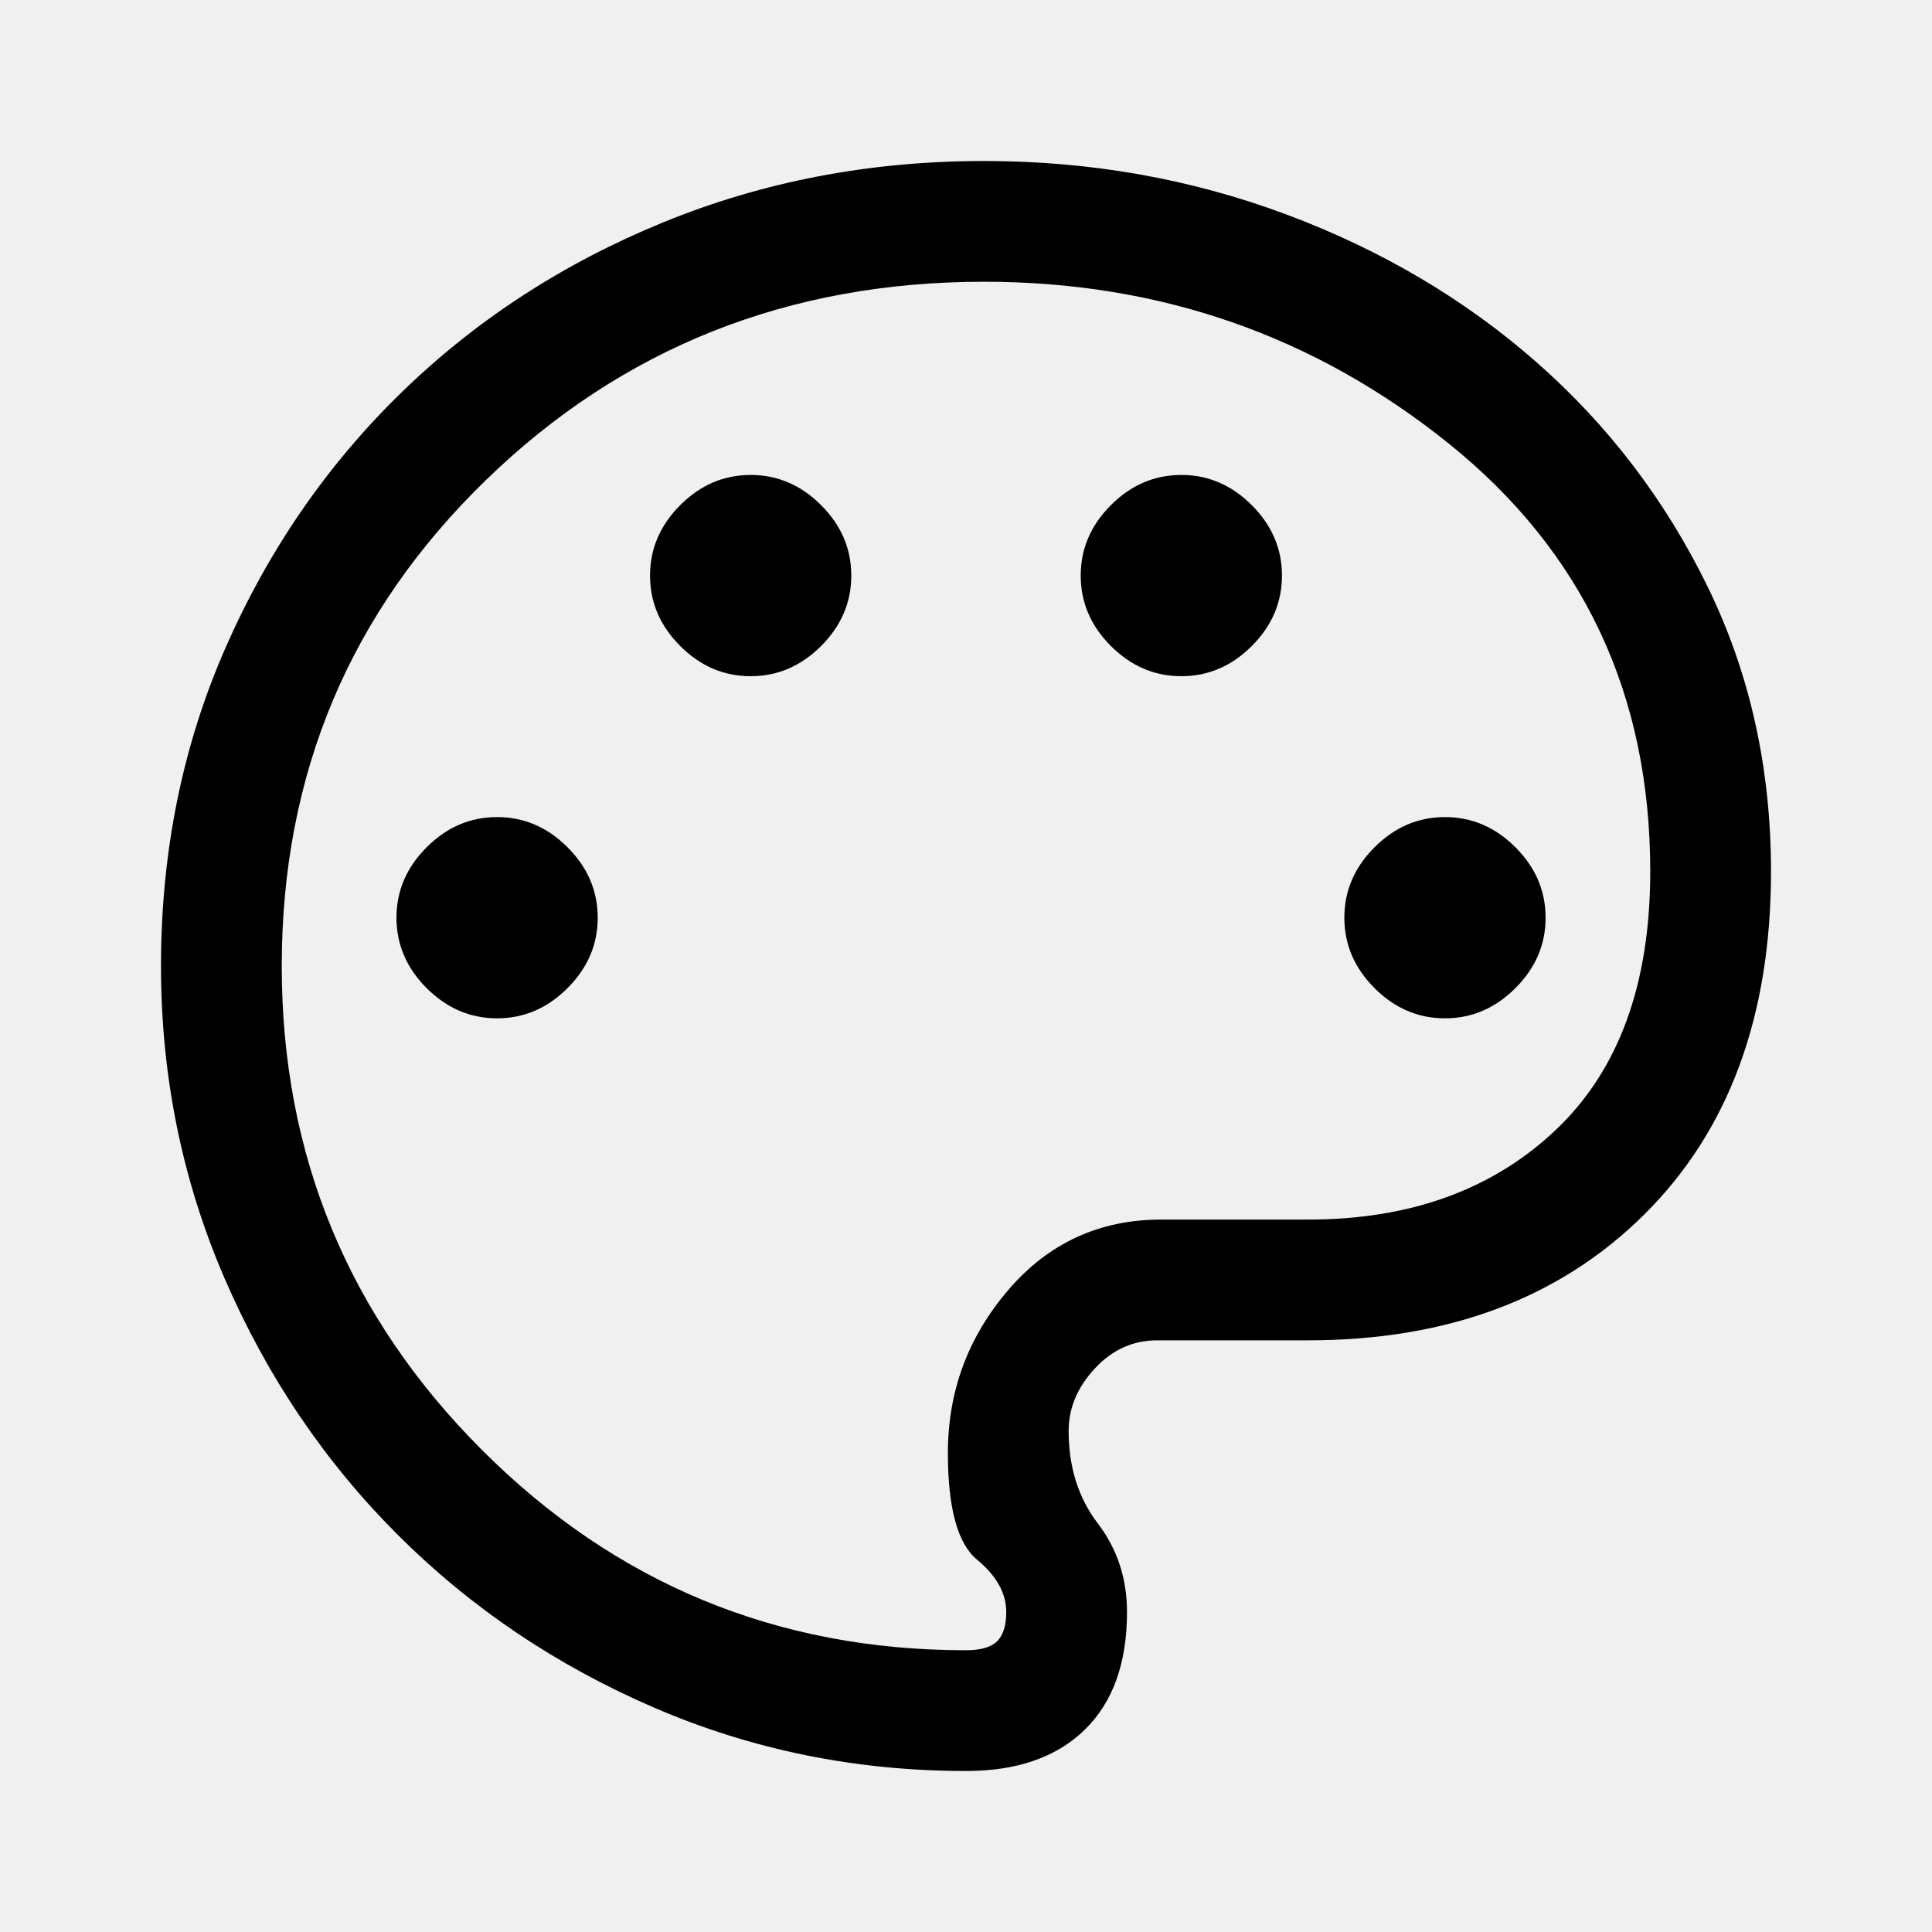
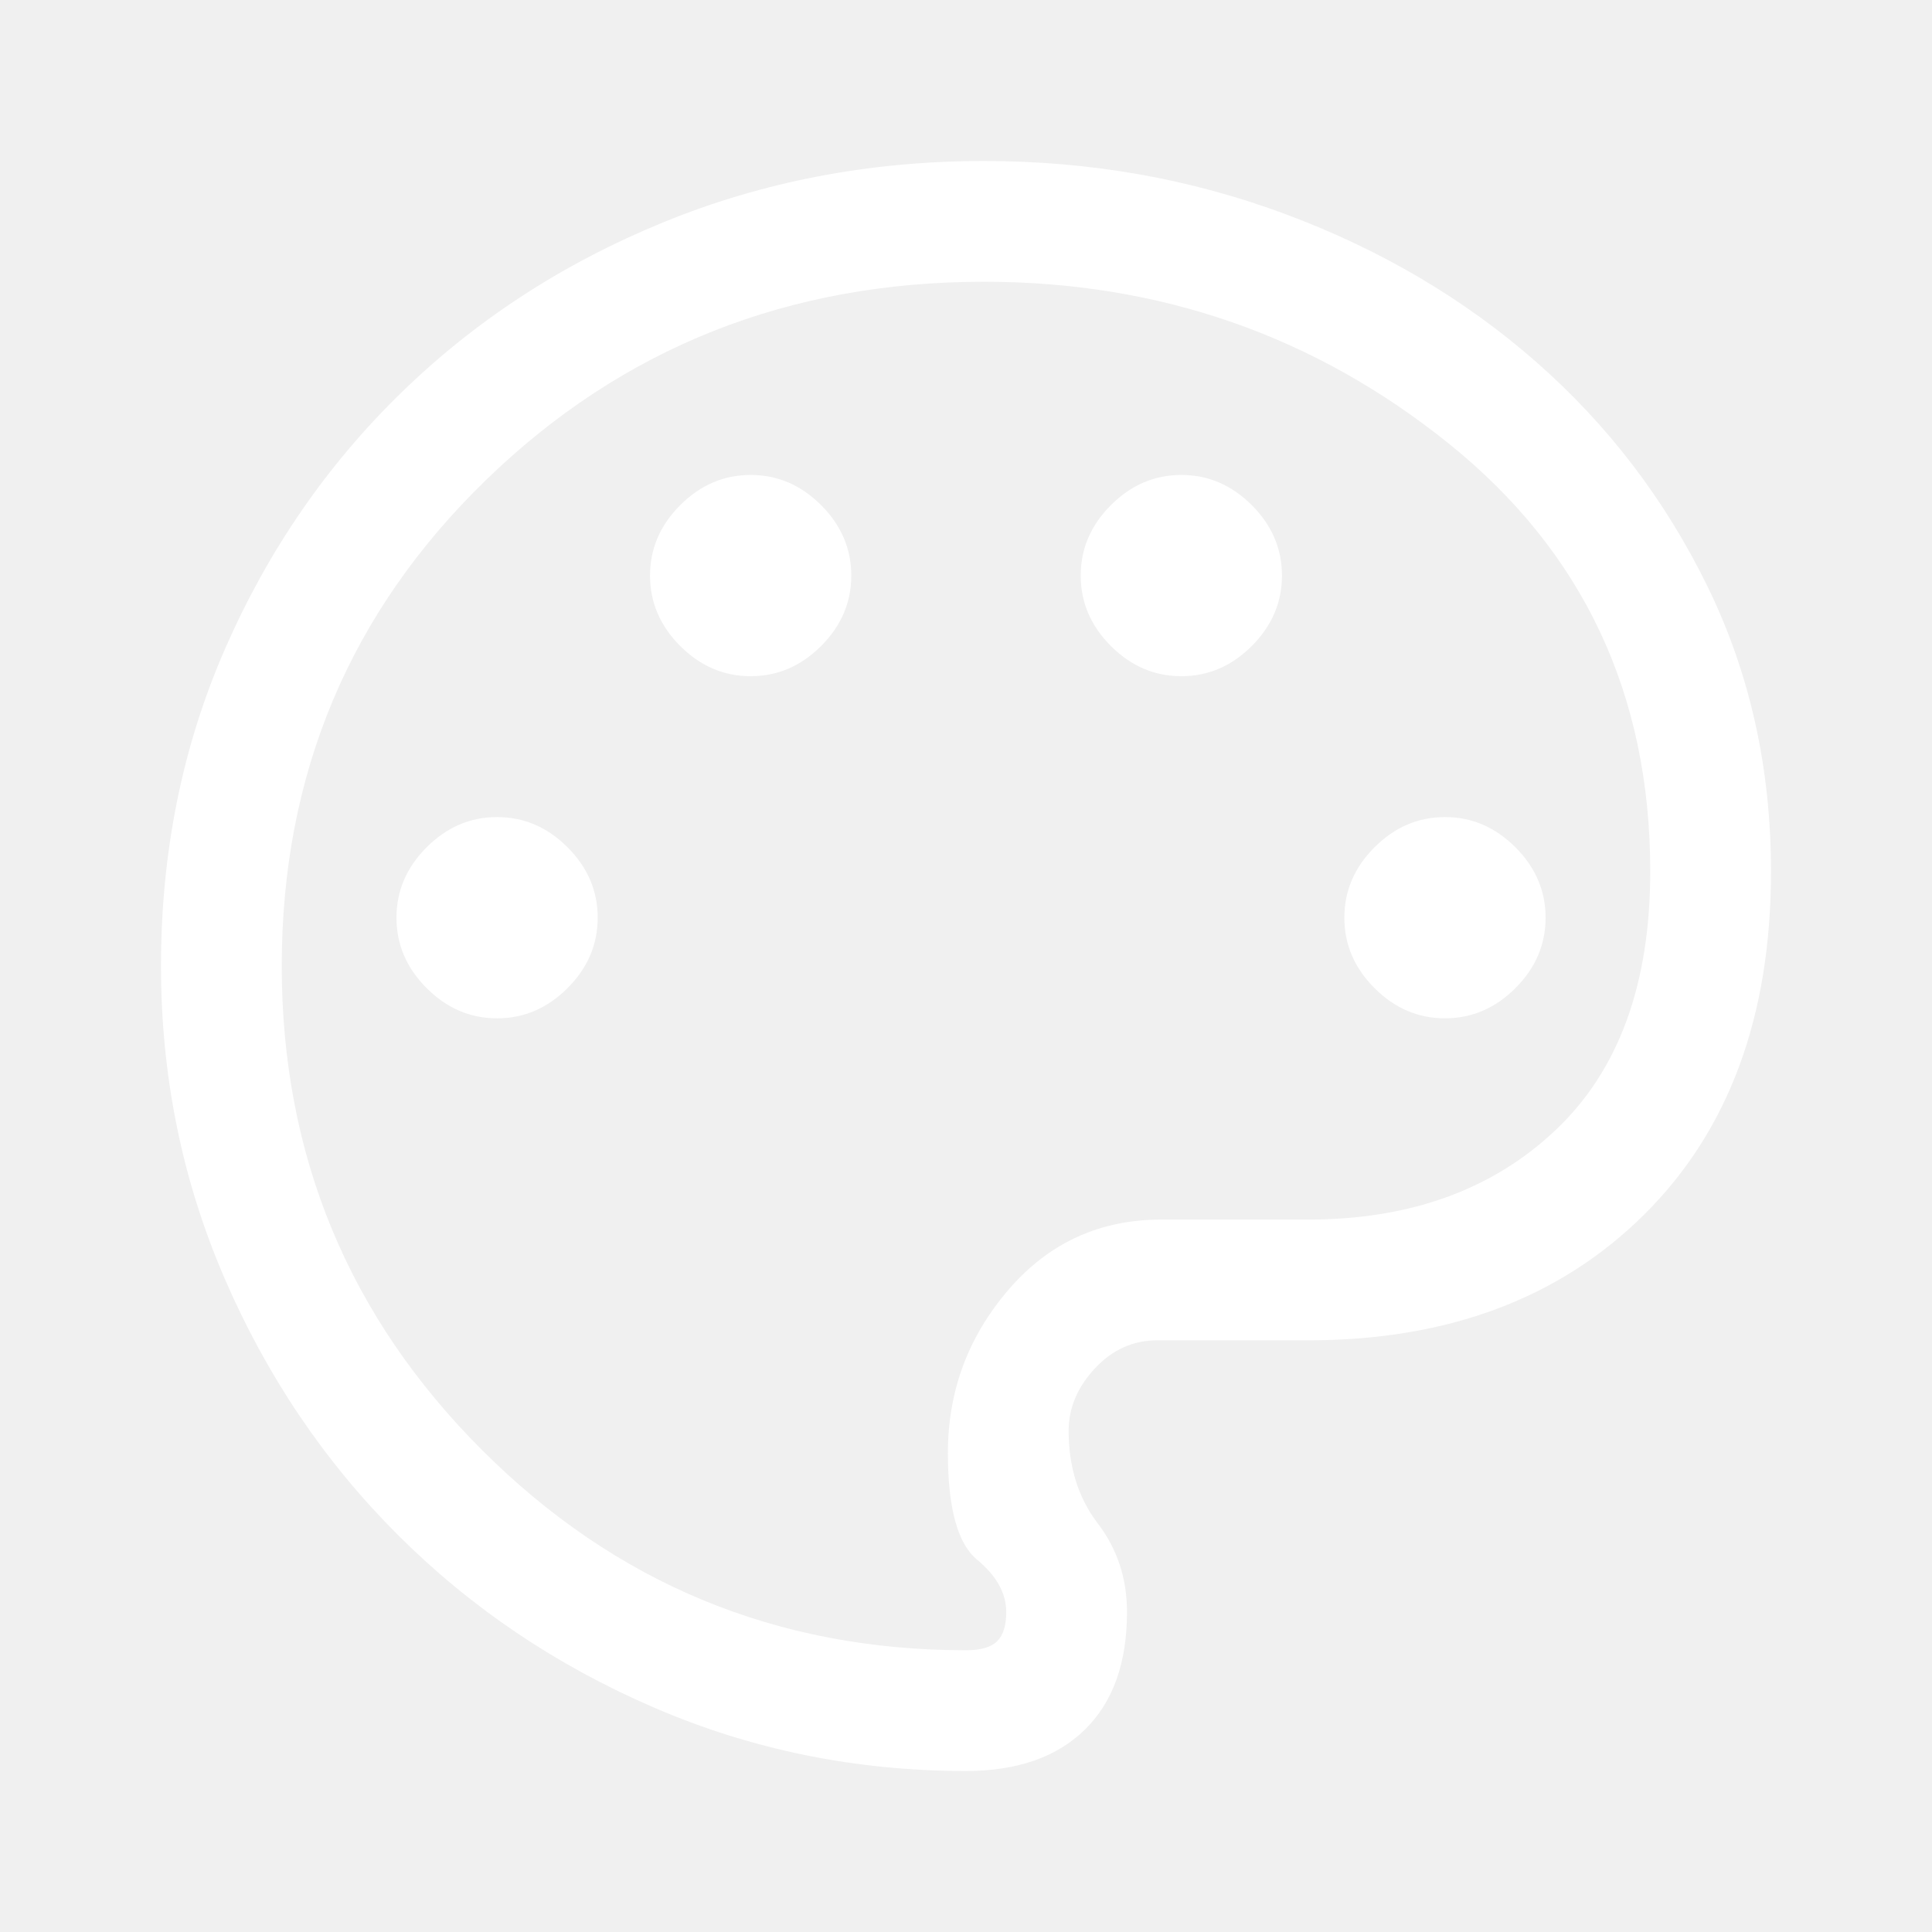
- <svg xmlns="http://www.w3.org/2000/svg" height="48" width="48">
+ <svg xmlns="http://www.w3.org/2000/svg" fill="white" height="48" width="48">
  <path d="M24 44q-4.1 0-7.75-1.575-3.65-1.575-6.375-4.3-2.725-2.725-4.3-6.375Q4 28.1 4 24q0-4.25 1.6-7.9 1.6-3.65 4.375-6.35 2.775-2.7 6.5-4.225Q20.2 4 24.45 4q3.95 0 7.5 1.325T38.175 9q2.675 2.35 4.25 5.575Q44 17.8 44 21.65q0 5.4-3.15 8.525T32.5 33.3h-3.75q-.9 0-1.55.7t-.65 1.55q0 1.35.725 2.3.725.95.725 2.2 0 1.9-1.05 2.925T24 44Zm0-20Zm-11.65 1.3q1 0 1.75-.75t.75-1.75q0-1-.75-1.75t-1.75-.75q-1 0-1.75.75t-.75 1.75q0 1 .75 1.75t1.75.75Zm6.3-8.5q1 0 1.75-.75t.75-1.75q0-1-.75-1.75t-1.75-.75q-1 0-1.75.75t-.75 1.75q0 1 .75 1.75t1.75.75Zm10.7 0q1 0 1.75-.75t.75-1.75q0-1-.75-1.75t-1.75-.75q-1 0-1.75.75t-.75 1.75q0 1 .75 1.75t1.75.75Zm6.55 8.5q1 0 1.75-.75t.75-1.75q0-1-.75-1.75t-1.75-.75q-1 0-1.75.75t-.75 1.75q0 1 .75 1.75t1.75.75ZM24 41q.55 0 .775-.225.225-.225.225-.725 0-.7-.725-1.3-.725-.6-.725-2.65 0-2.3 1.5-4.05t3.8-1.75h3.65q3.8 0 6.15-2.225Q41 25.85 41 21.65q0-6.6-5-10.625T24.45 7q-7.3 0-12.375 4.925T7 24q0 7.05 4.975 12.025Q16.95 41 24 41Z" />
</svg>
